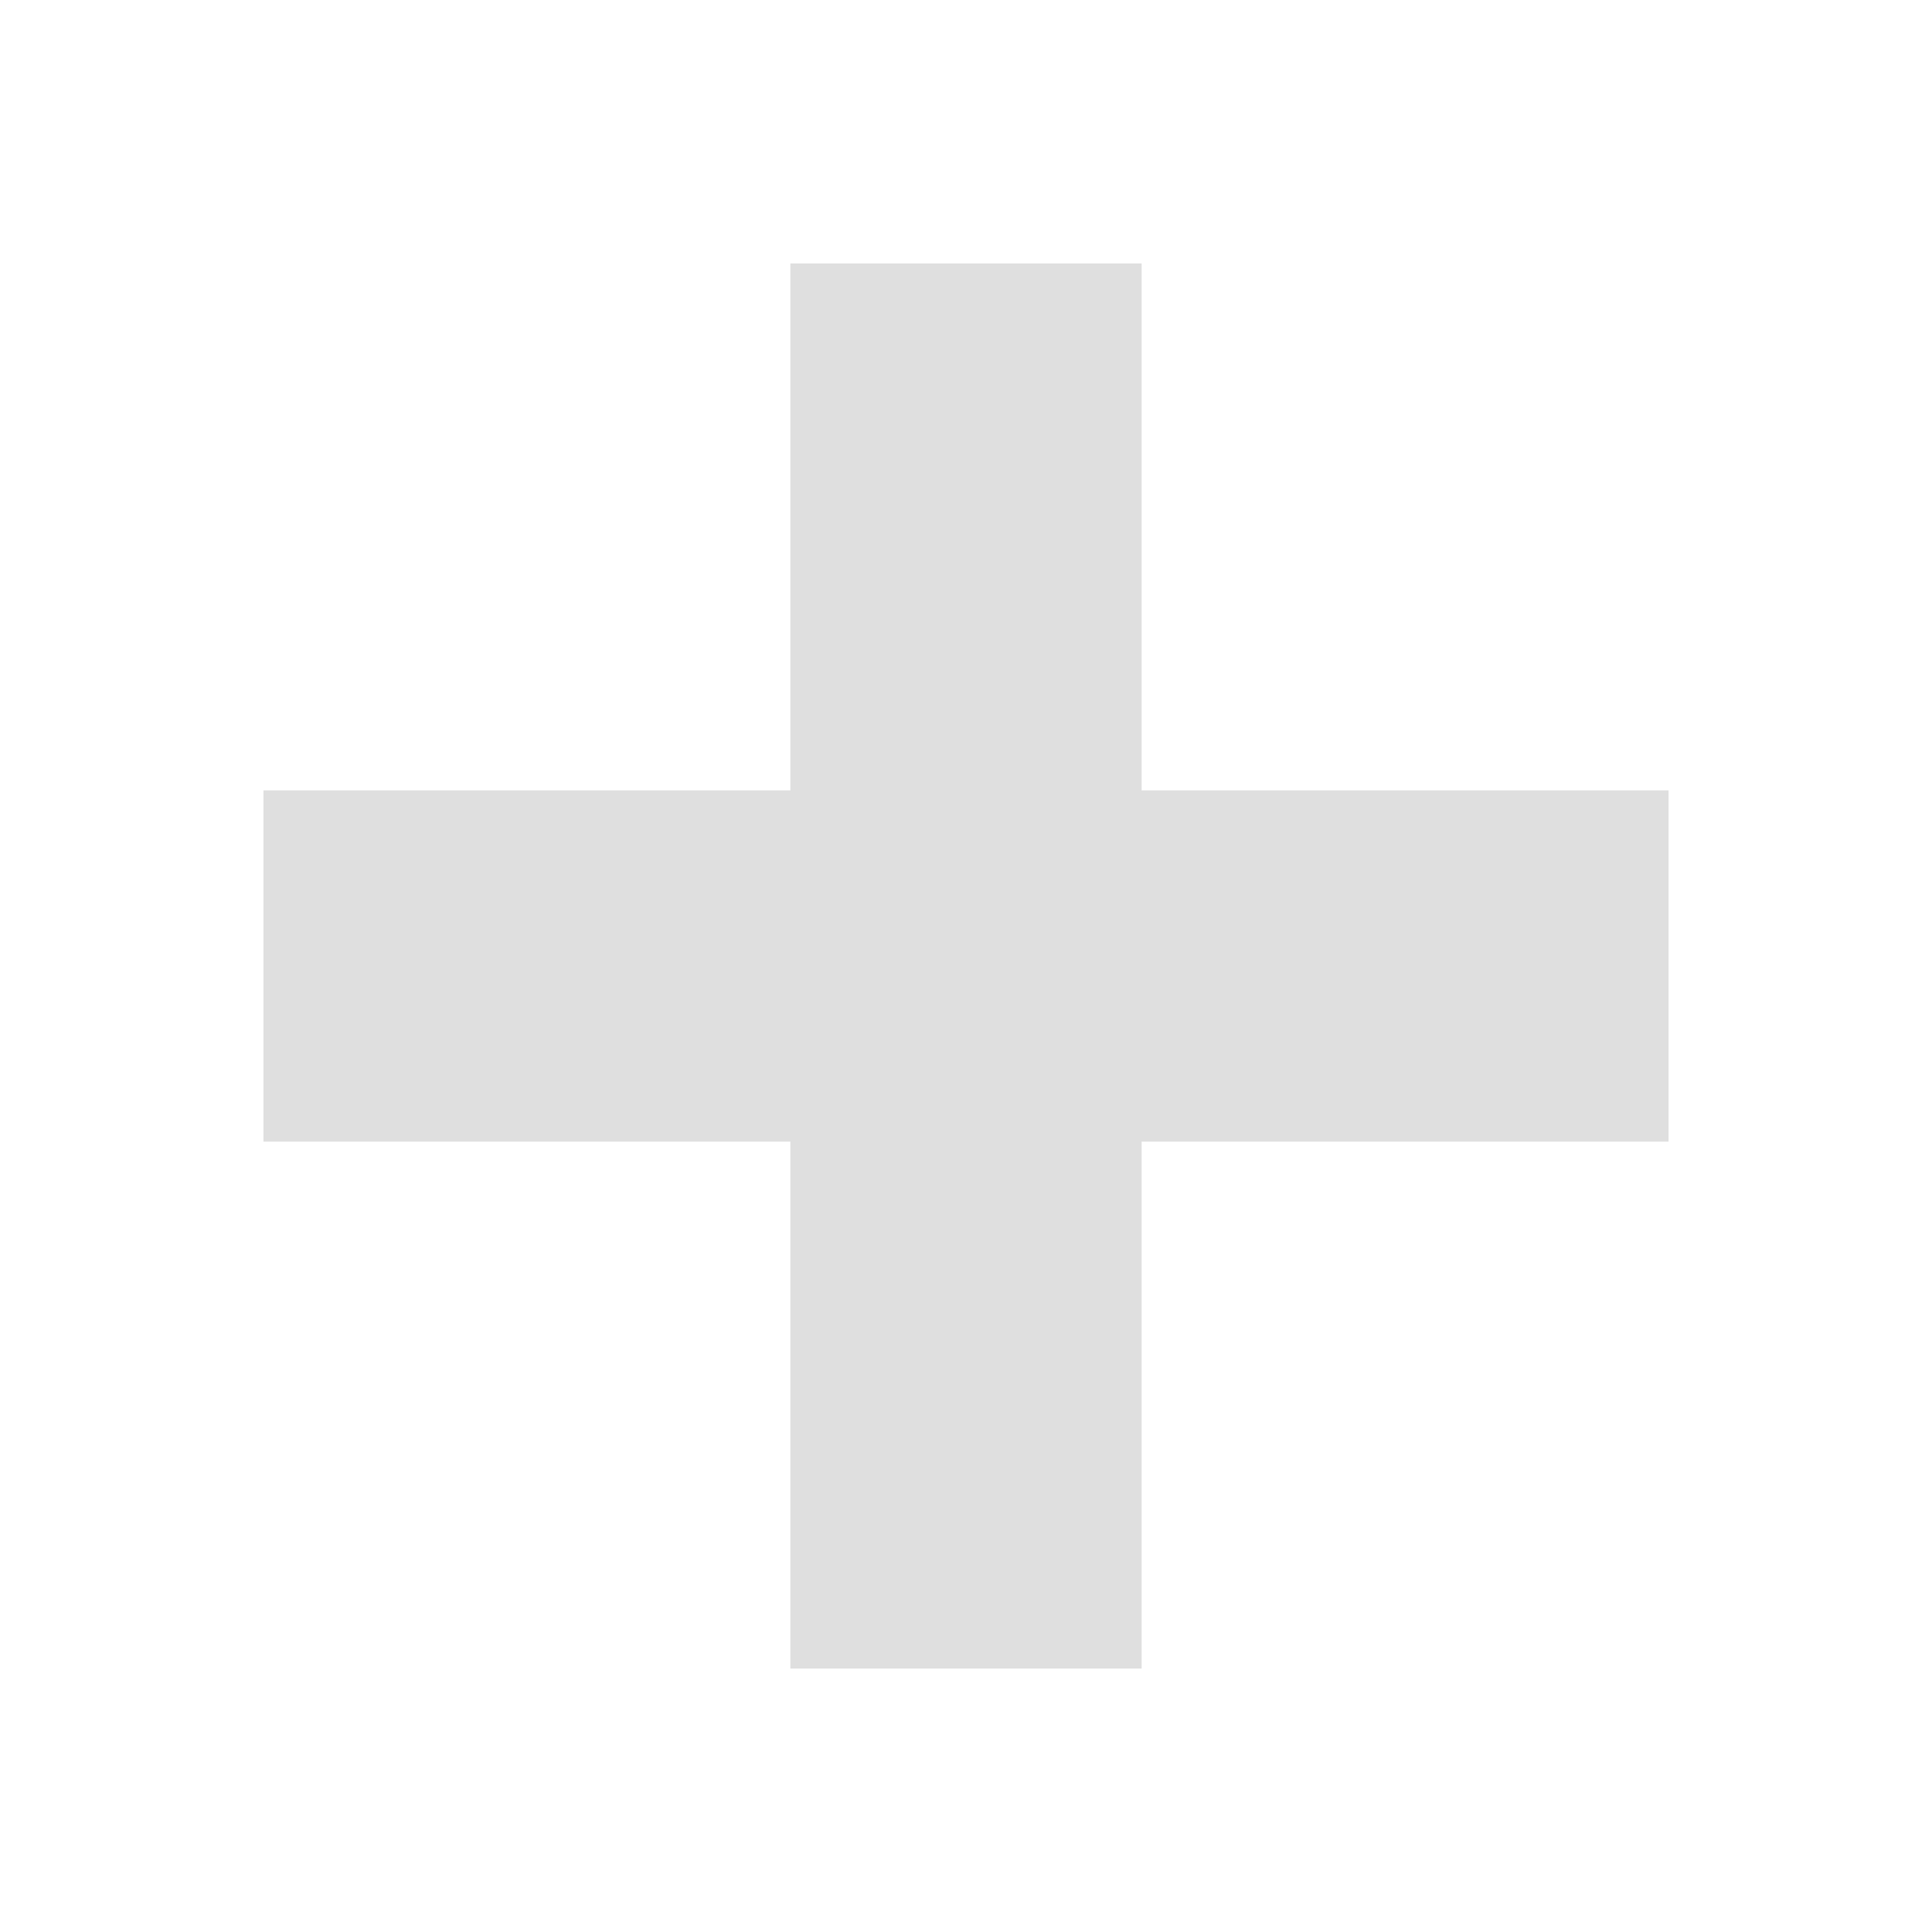
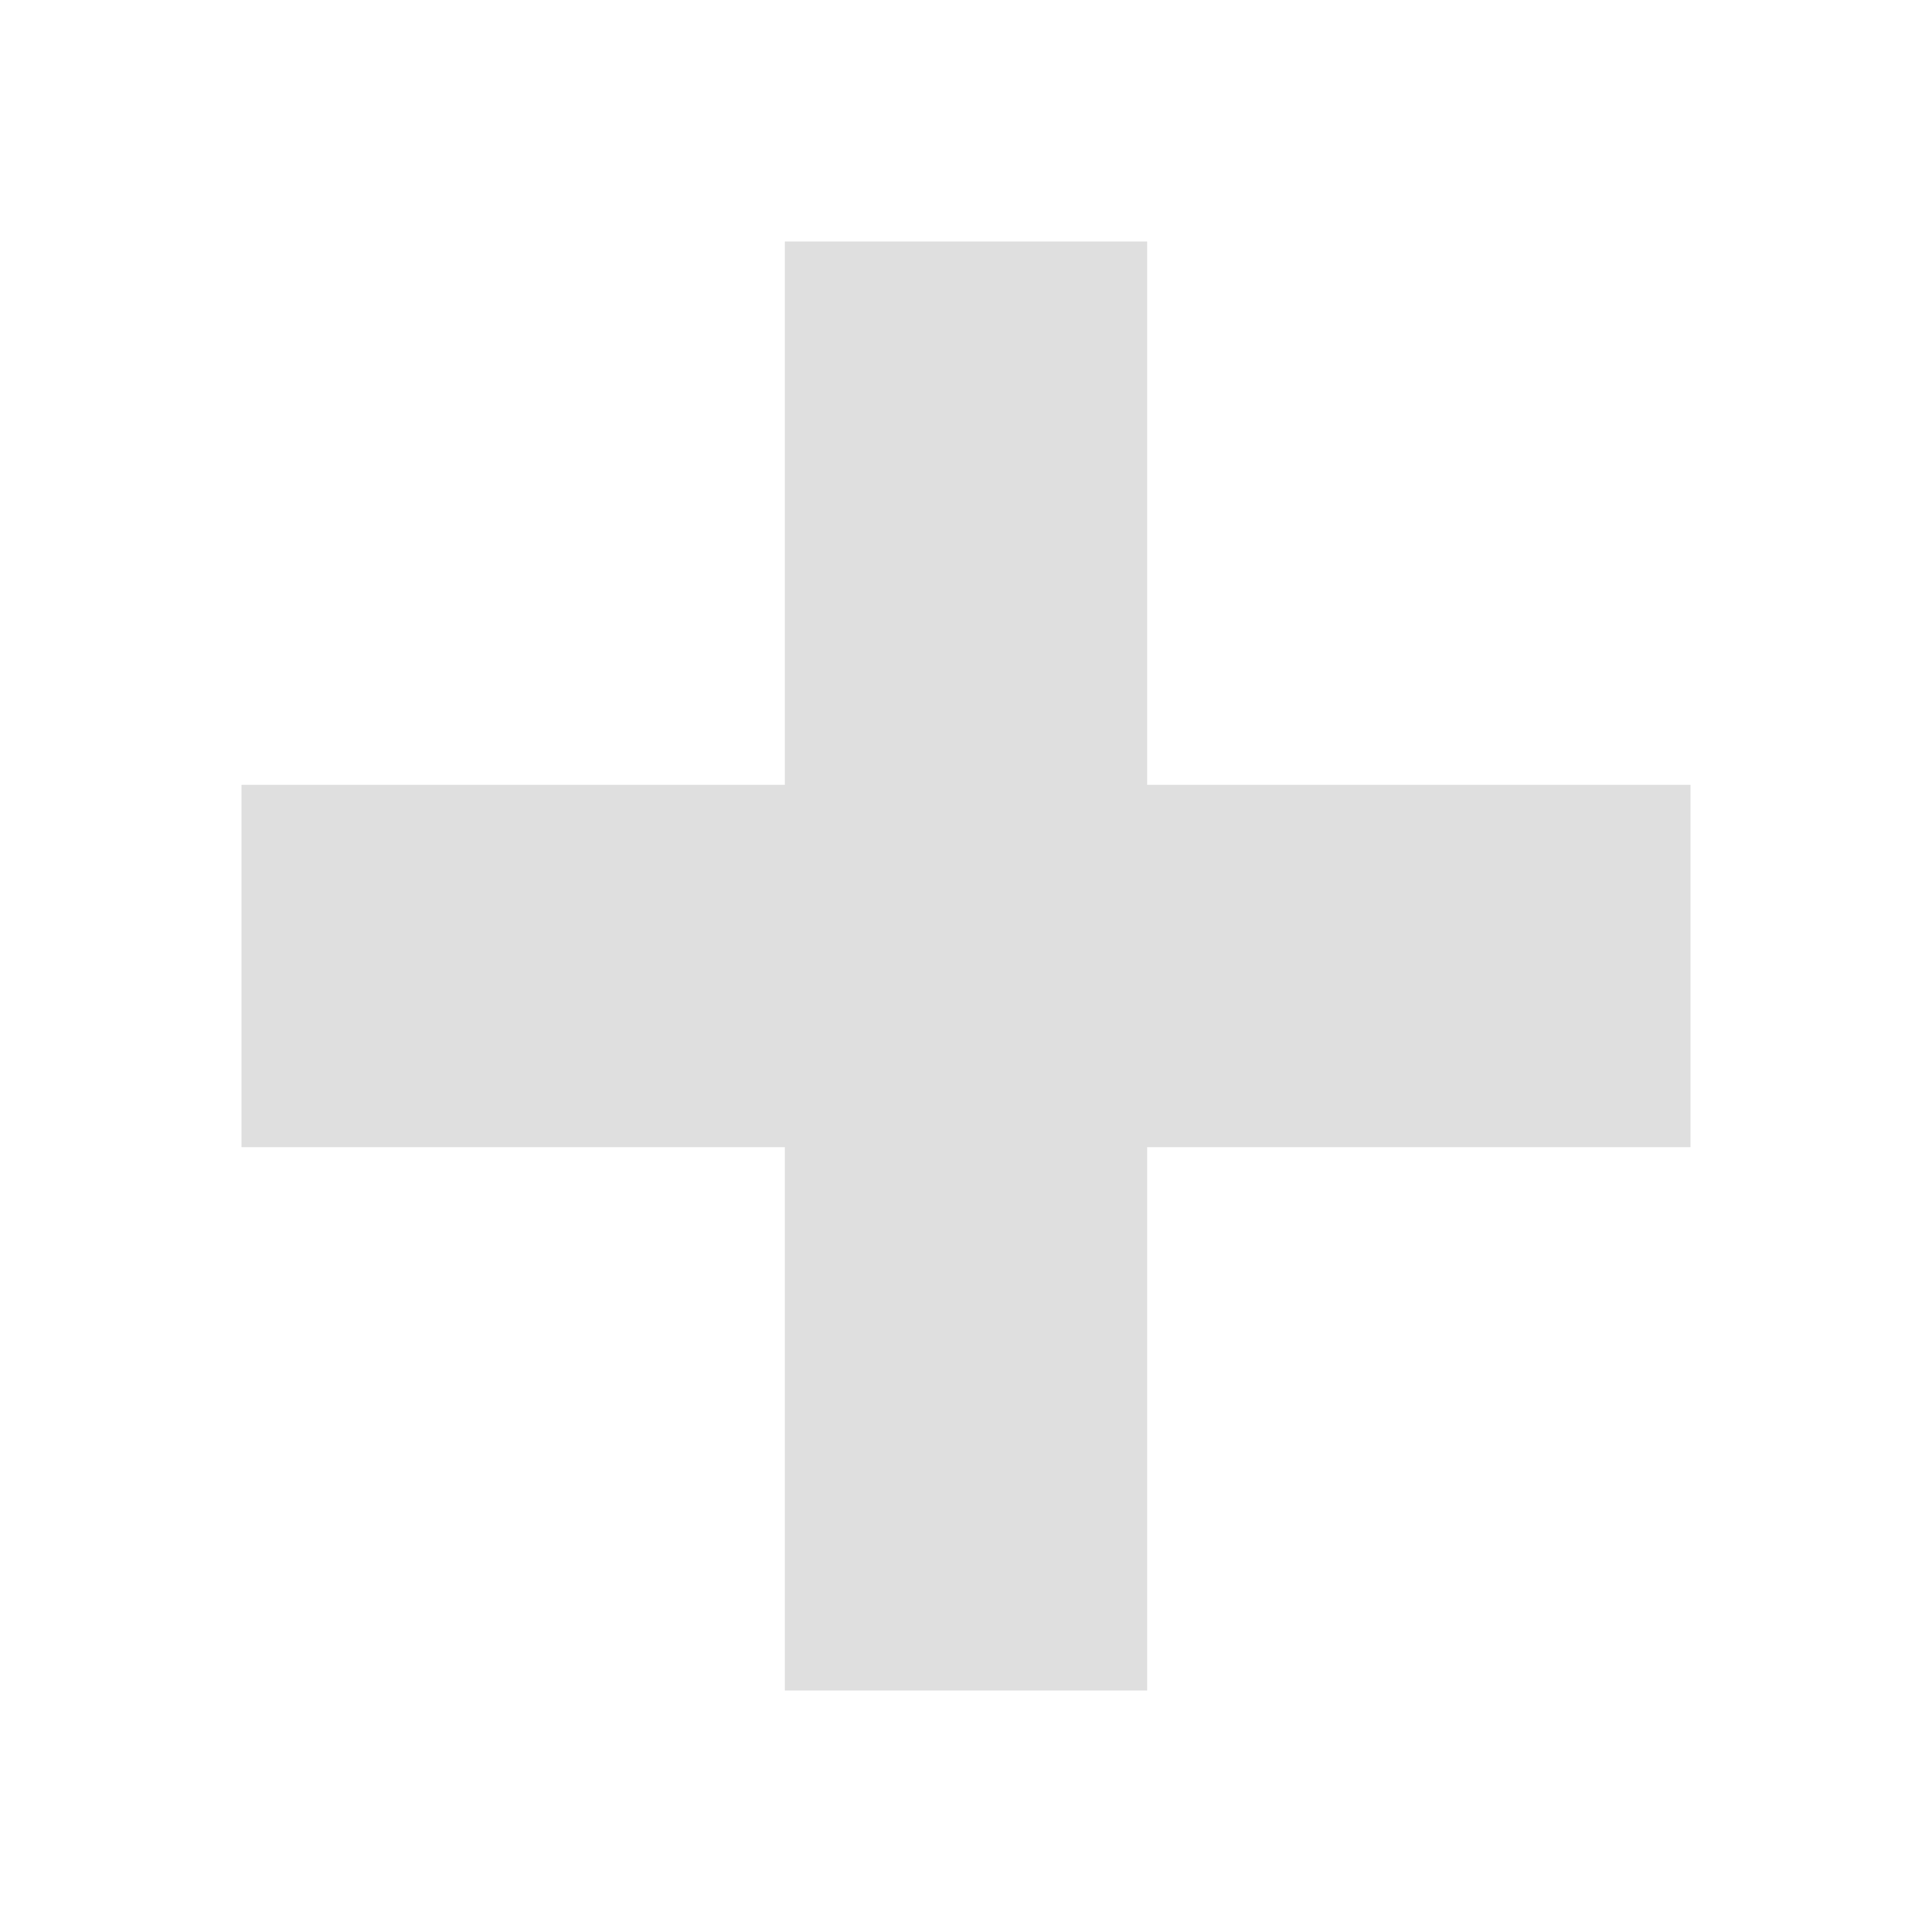
- <svg xmlns="http://www.w3.org/2000/svg" xmlns:ns1="http://www.openswatchbook.org/uri/2009/osb" style="enable-background:new" id="22-22-svg63" width="22" height="22" version="1.1">
+ <svg xmlns="http://www.w3.org/2000/svg" xmlns:ns1="http://www.openswatchbook.org/uri/2009/osb" style="enable-background:new" id="22-22-svg63" width="32" height="32" version="1.1">
  <defs id="22-22-defs4">
    <linearGradient id="22-22-linearGradient5606" ns1:paint="solid">
      <stop id="22-22-stop5608" offset="0" style="stop-color:#000000" />
    </linearGradient>
  </defs>
-   <g id="22-22-list-remove" transform="translate(-263,5)">
+   <g id="22-22-list-remove" transform="translate(-253,-17)">
    <rect style="opacity:0" id="22-22-rect6" width="22" height="22" x="285" y="-5" />
    <g style="enable-background:new" id="22-22-g11" transform="translate(285.0008,-5.00334)">
      <g id="22-22-layer12-2" transform="translate(-445.0004,125.0034)">
        <path style="fill:#dfdfdf" id="22-22-path8" d="m 461.657,-119.66 a 8,8 0 0 0 -11.314,0 8,8 0 0 0 0,11.314 8,8 0 0 0 11.314,0 8,8 0 0 0 0,-11.314 z m -1.224,3.345 a 5,5 0 0 1 -0.898,5.847 5,5 0 0 1 -5.843,0.894 z m -2.125,-2.117 -6.741,6.741 a 5,5 0 0 1 0.898,-5.847 5,5 0 0 1 5.843,-0.894 z" />
      </g>
    </g>
  </g>
-   <g id="22-22-list-add" transform="translate(-285.0008,5.00334)">
+   <g id="22-22-list-add" transform="translate(-285.0008,-16.99666)">
    <path style="opacity:0" id="22-22-path14" d="m 285.001,-5.003 h 22 v 22 h -22 z" />
    <path style="fill:#dfdfdf" id="22-22-path16" d="M 9,3 V 9 H 3 v 4 h 6 v 6 h 4 v -6 h 6 V 9 H 13 V 3 Z" transform="translate(285.0008,-5.00334)" />
  </g>
+   <g id="list-add" transform="translate(3.6590725e-6)">
+     <path d="M -4.318145e-6,-4.8197e-7 H 32 V 32 H -4.318145e-6 Z" id="path823" style="opacity:0;stroke-width:1.455" />
+     <path d="m 13,4 v 9 H 4 v 6 H 13 v 9 h 6 v -9 h 9 V 13 H 19 V 4 Z" id="path825" style="fill:#dfdfdf;stroke-width:1.5" />
+   </g>
+   <g id="list-remove" transform="translate(32)">
+     <rect y="-5e-07" x="-2.4999999e-06" height="32" width="32" id="rect837" style="opacity:0;stroke-width:1.455" />
+     <path id="path857" d="m 15.824,4.002 a 12,12 0 0 0 -8.309,3.514 12,12 0 0 0 0,16.969 12,12 0 0 0 16.969,0 12,12 0 0 0 0,-16.969 12,12 0 0 0 -8.66,-3.514 z m 0.295,4.006 a 8,8 0 0 1 3.572,0.904 L 8.906,19.699 a 8,8 0 0 1 1.438,-9.355 8,8 0 0 1 5.775,-2.336 z m 6.975,4.291 a 8,8 0 0 1 -1.438,9.357 8,8 0 0 1 -9.348,1.432 z" style="fill:#dfdfdf;stroke-width:1.5" />
+   </g>
</svg>
